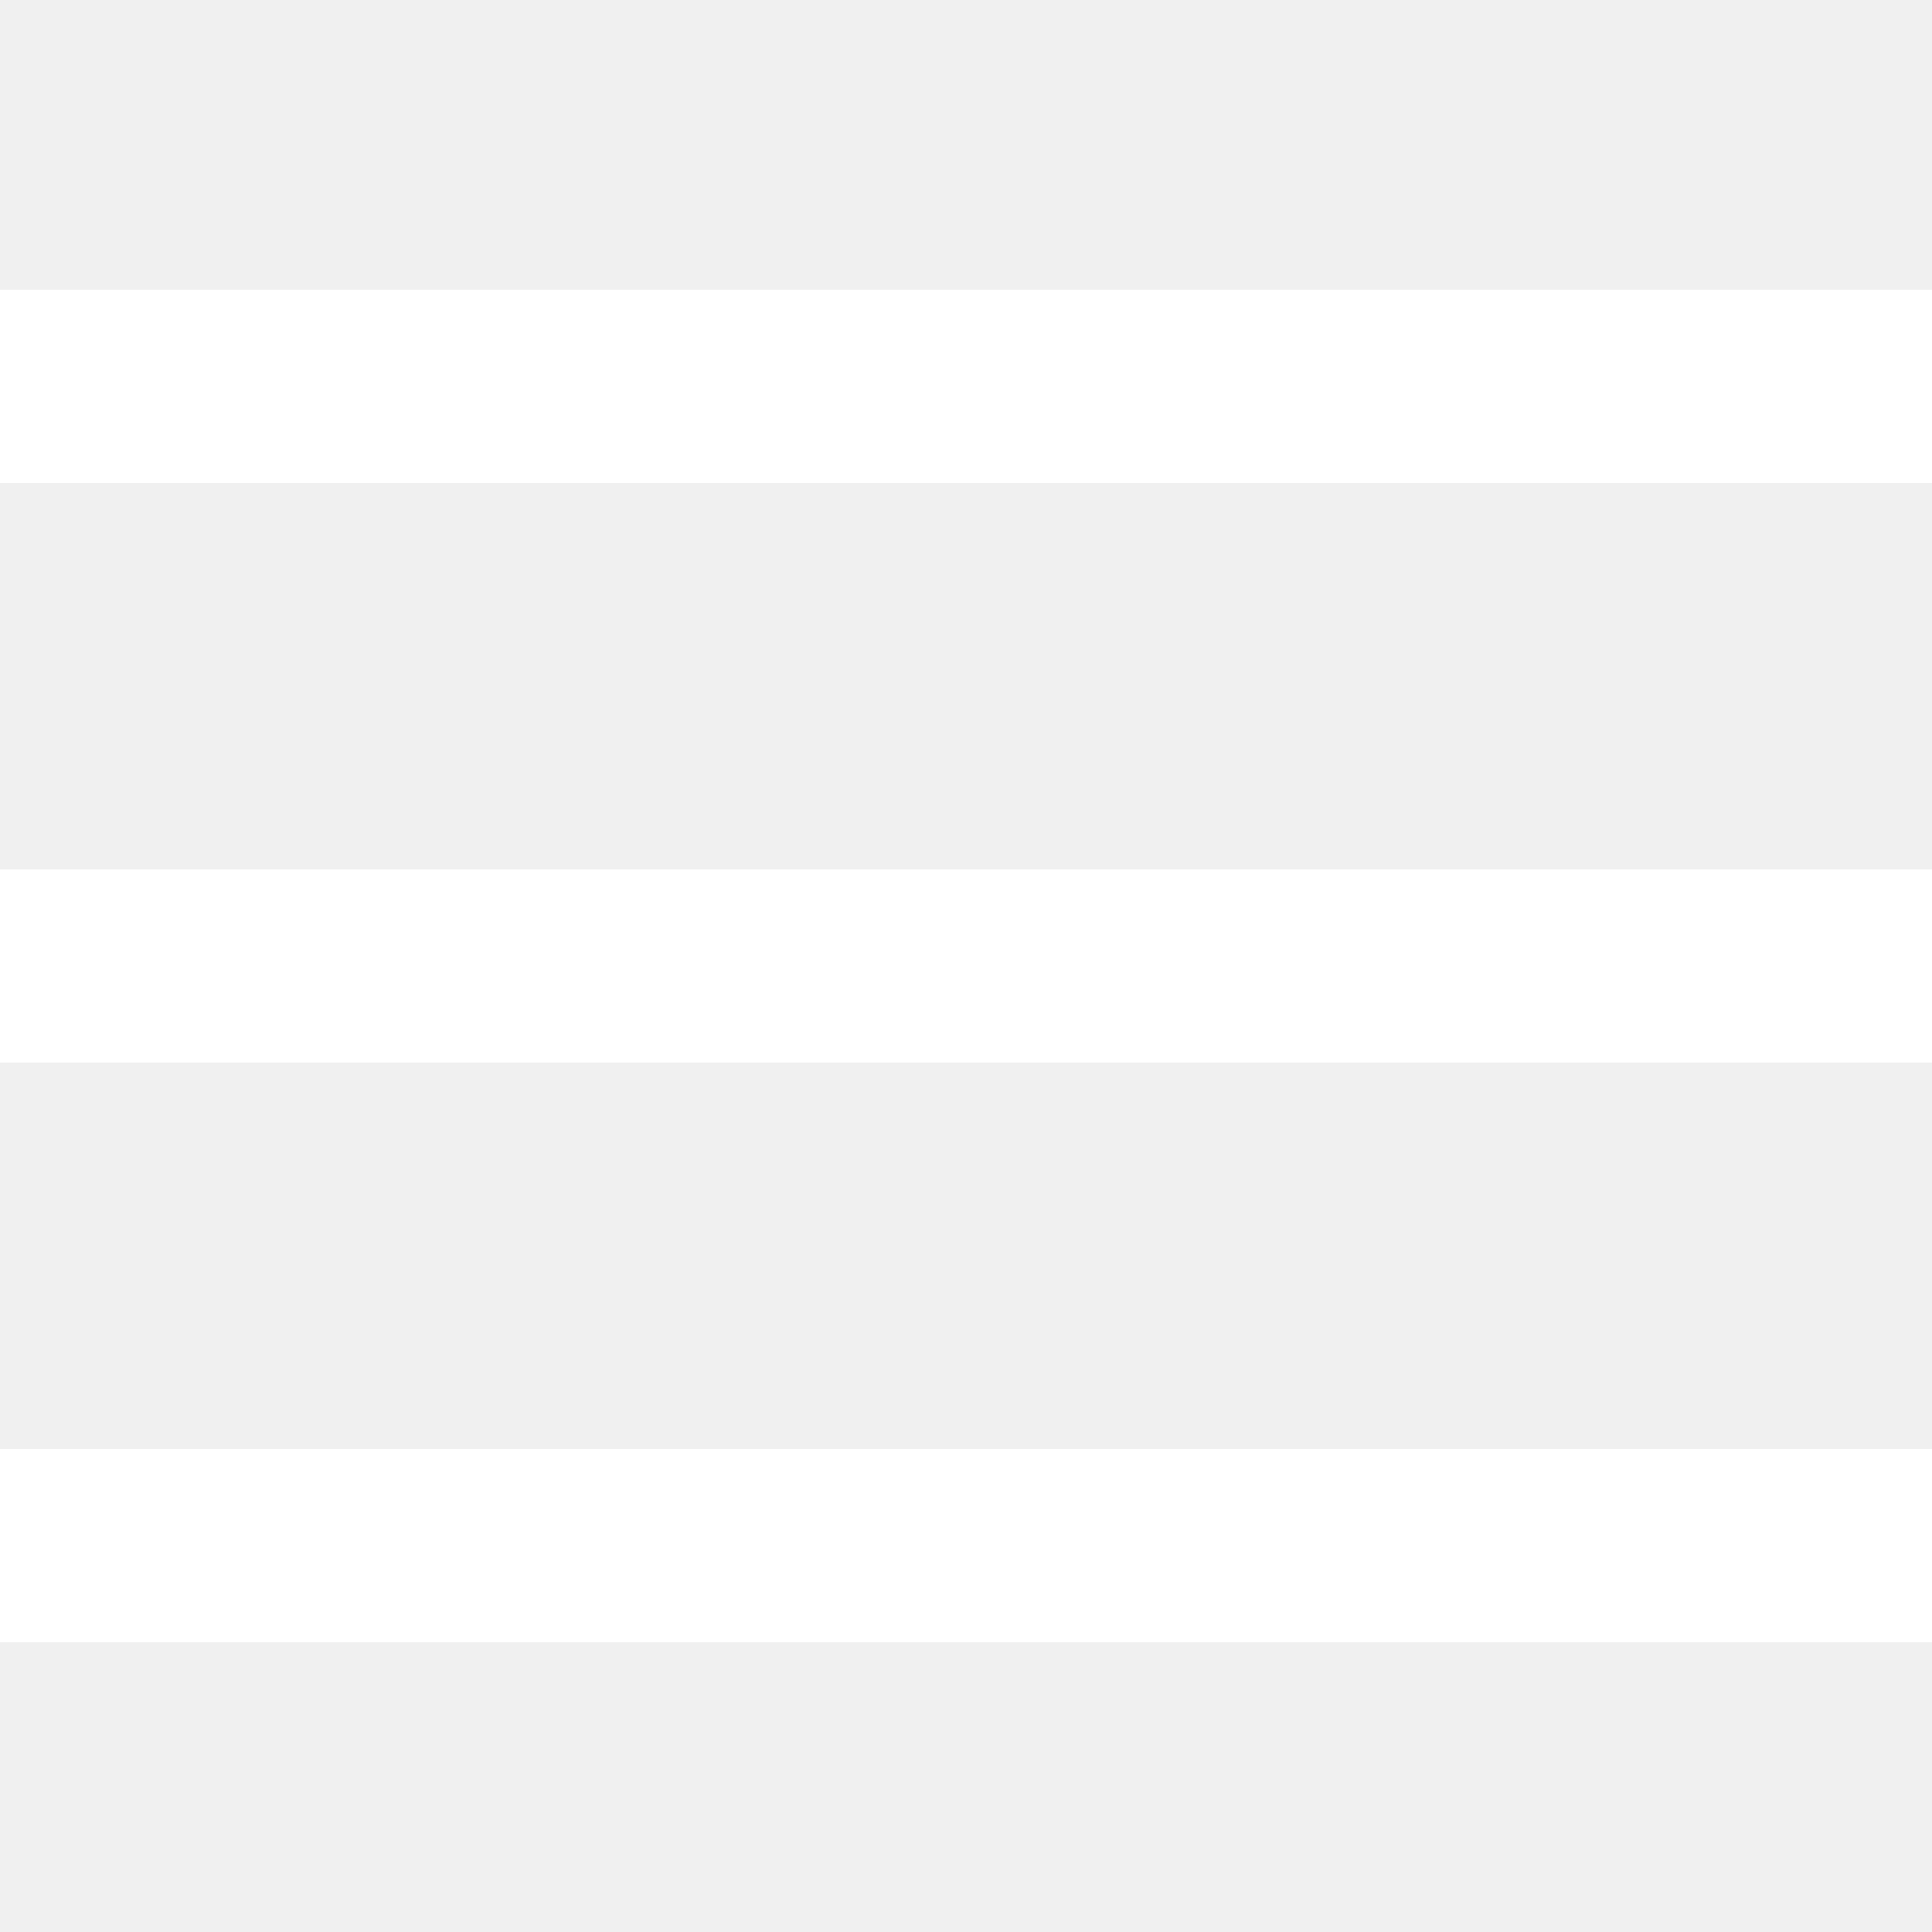
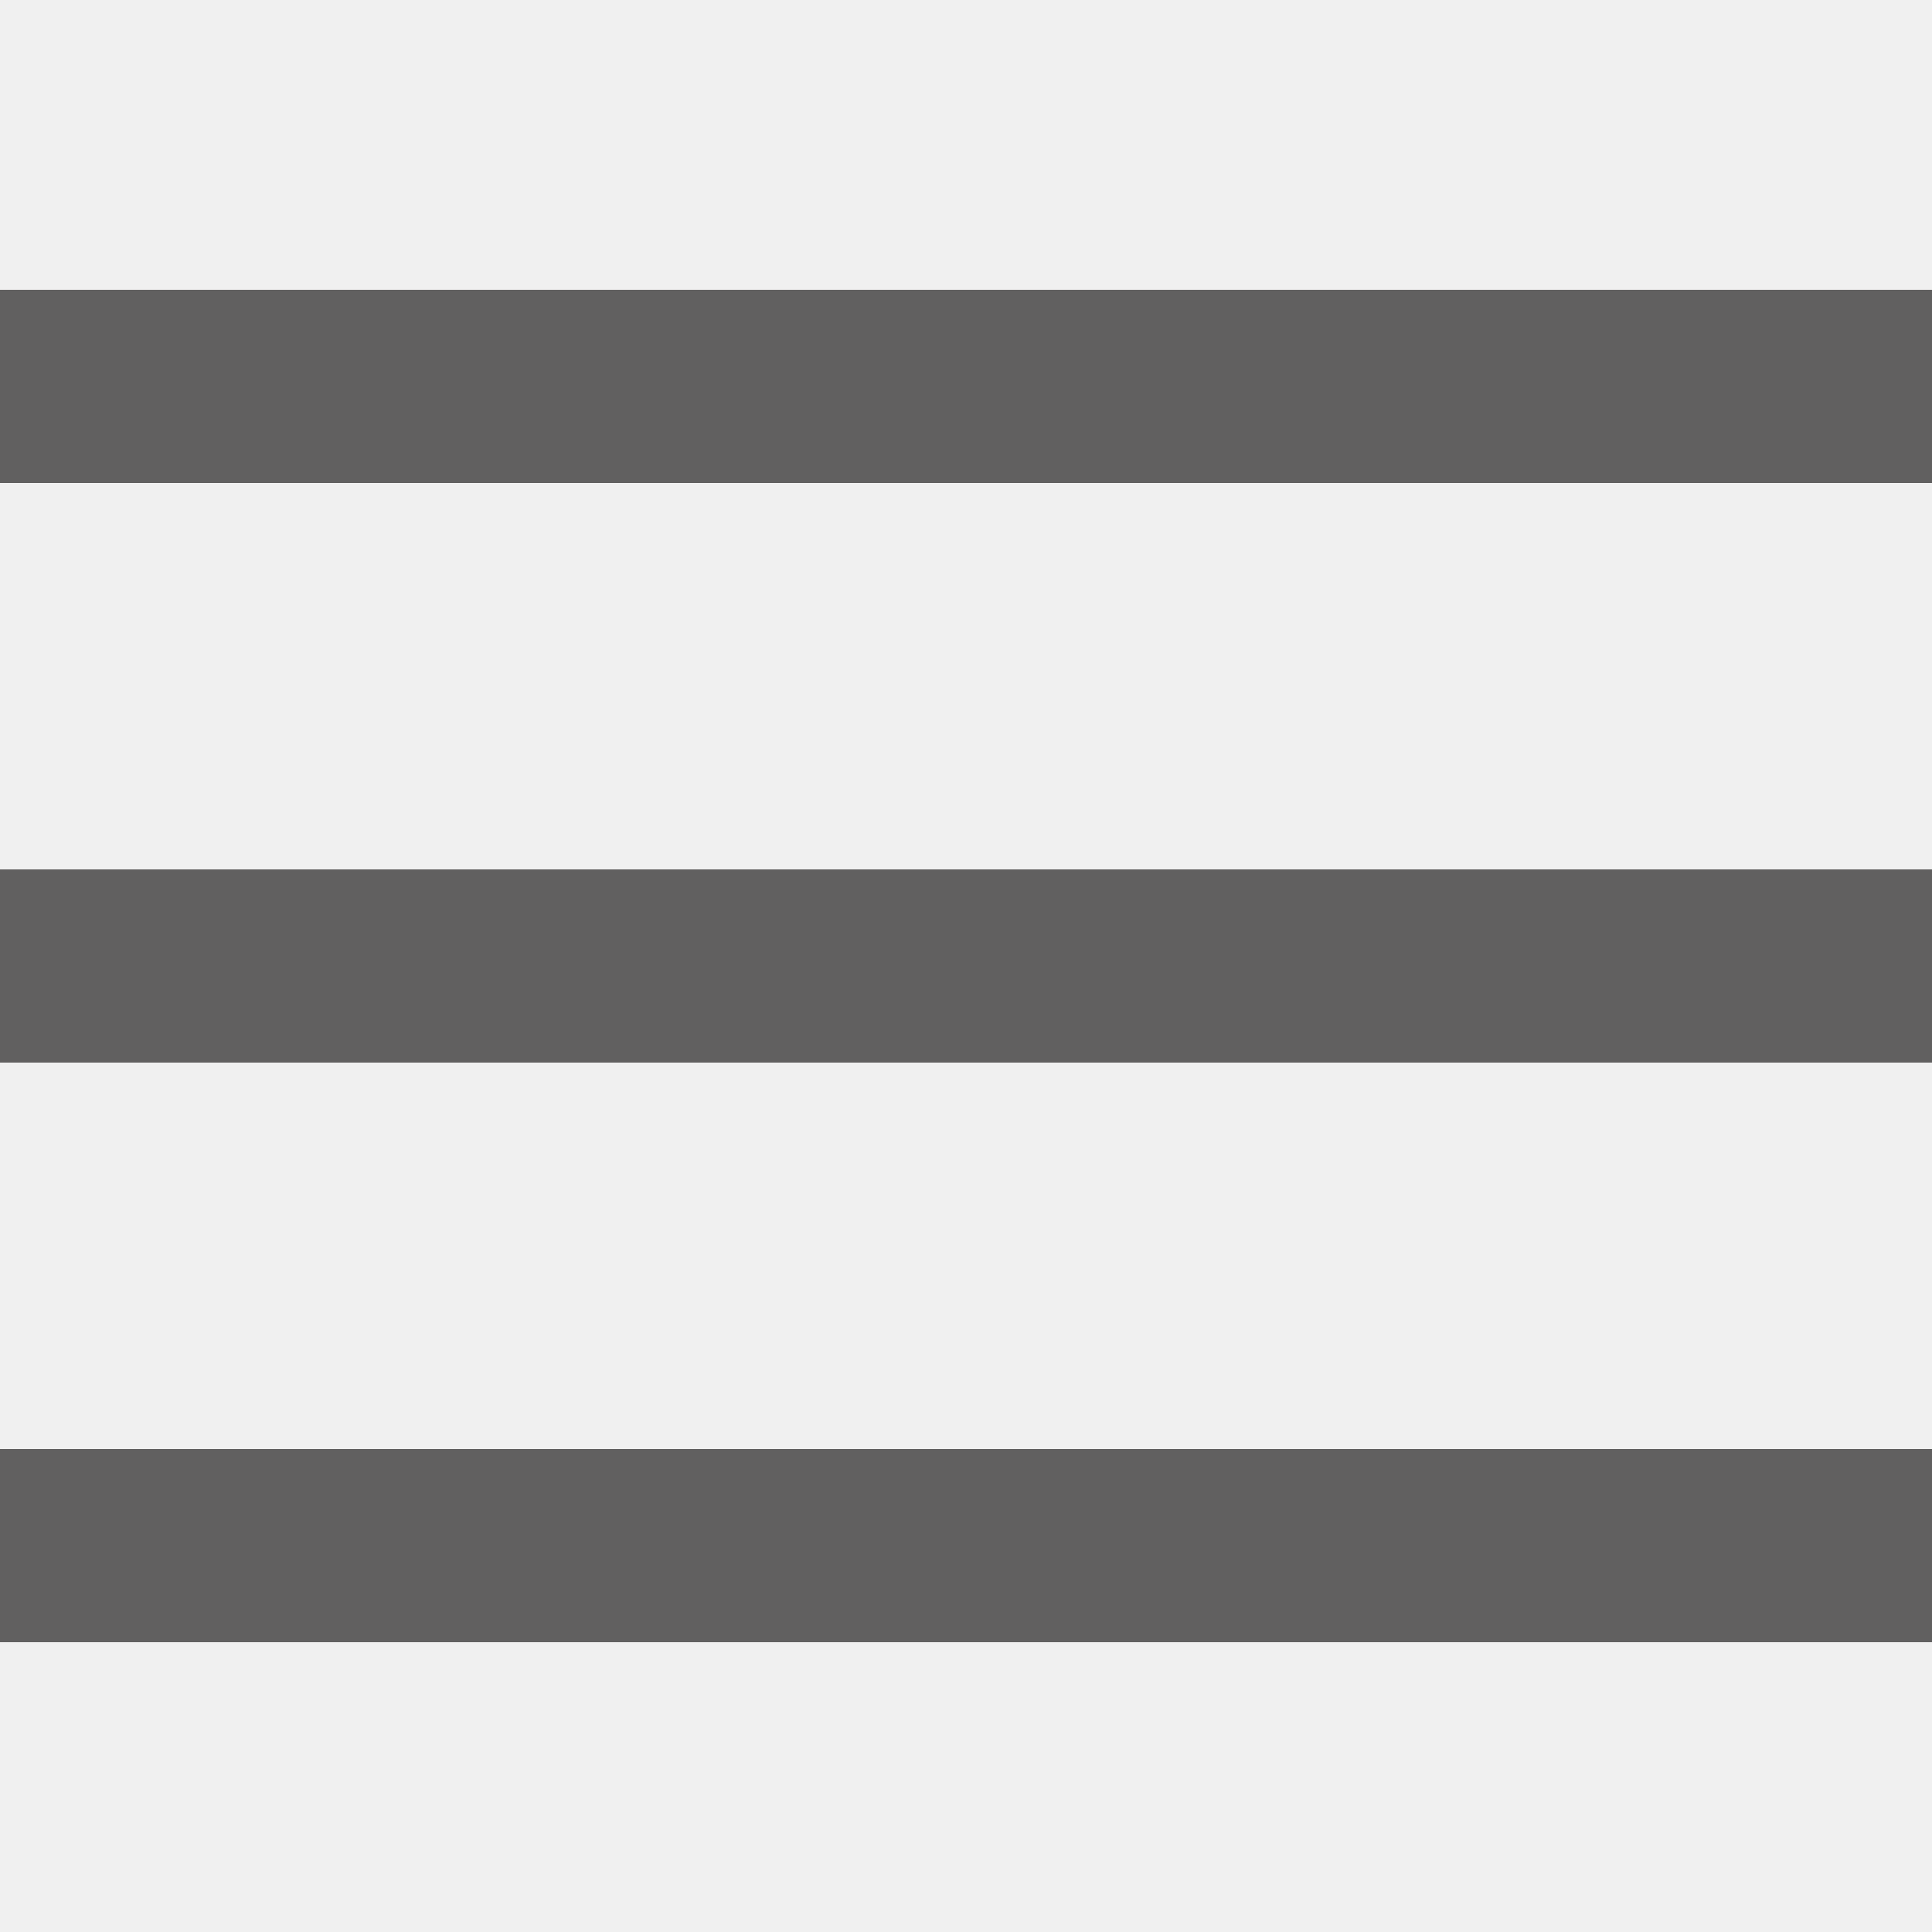
<svg xmlns="http://www.w3.org/2000/svg" version="1.1" id="Layer_1" x="0px" y="0px" viewBox="0 0 50 50" style="enable-background:new 0 0 50 50;" xml:space="preserve">
  <style type="text/css">
- 	.st0{fill:#FFFFFF;}
+ 	.st0{fill:#616060;}
</style>
  <g id="surface104417759">
    <path class="st0" d="M0,7.5v5h50v-5H0z M0,22.5v5h50v-5H0z M0,37.5v5h50v-5H0z" />
  </g>
</svg>
